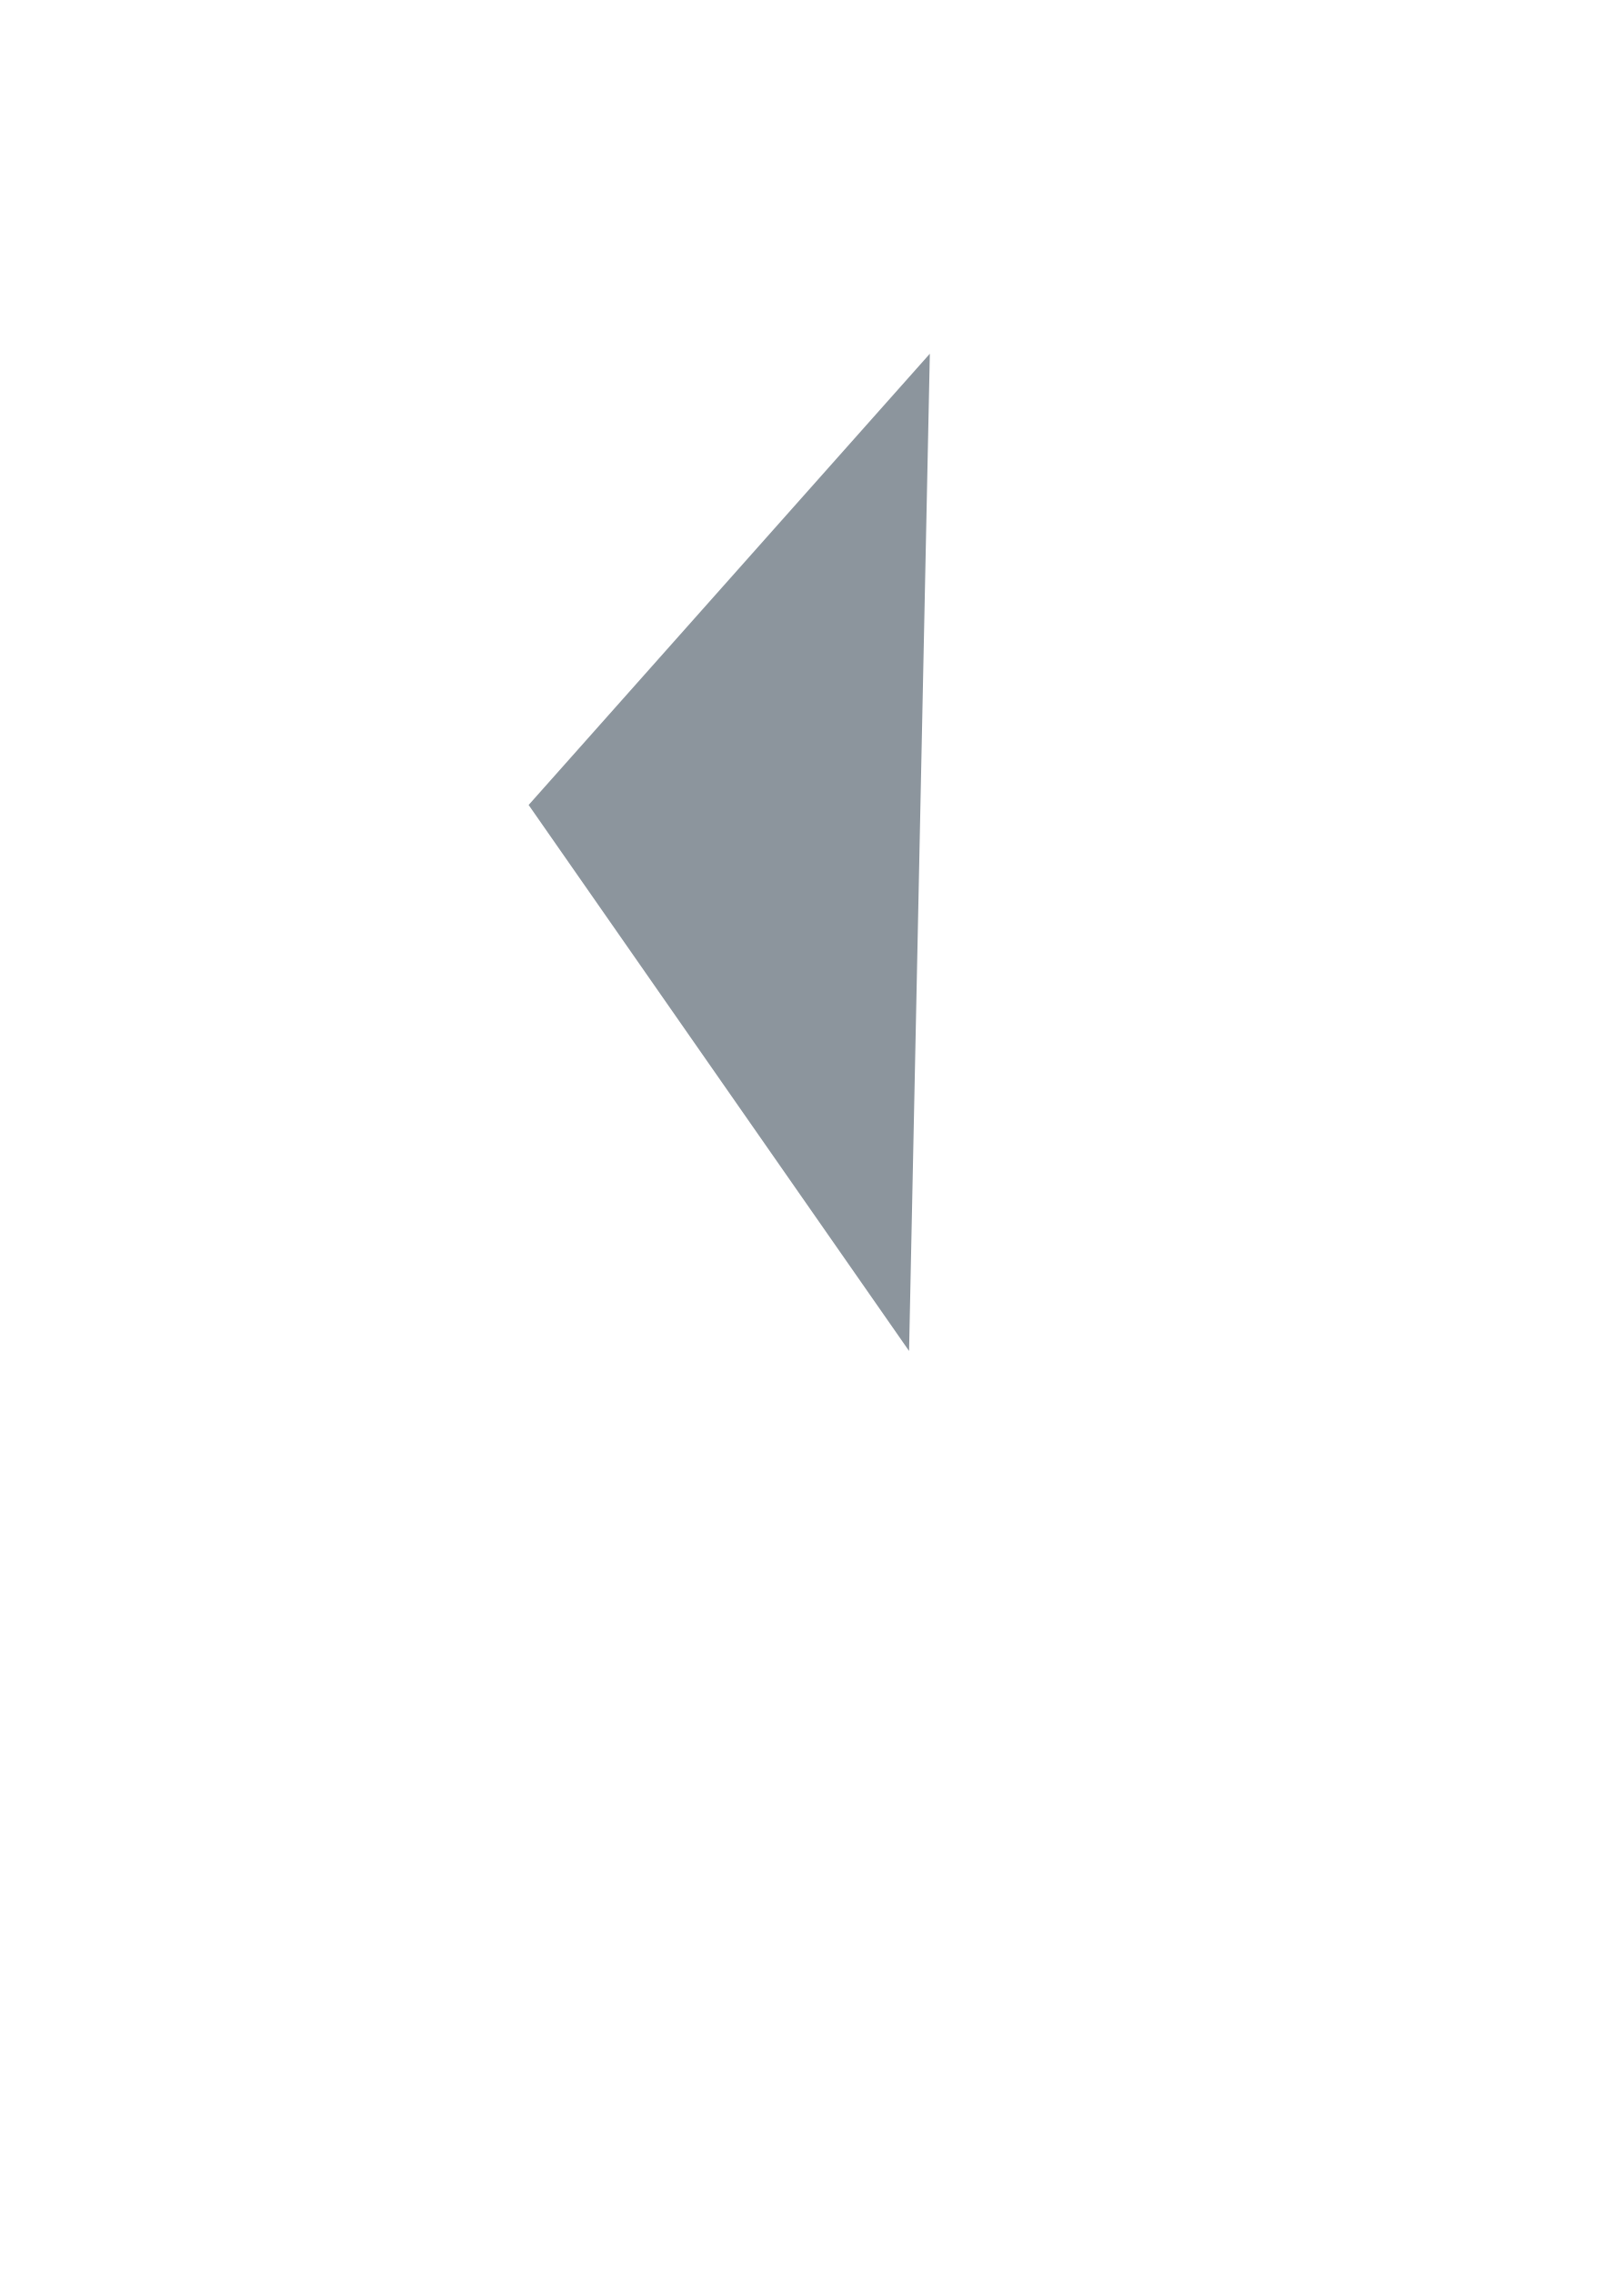
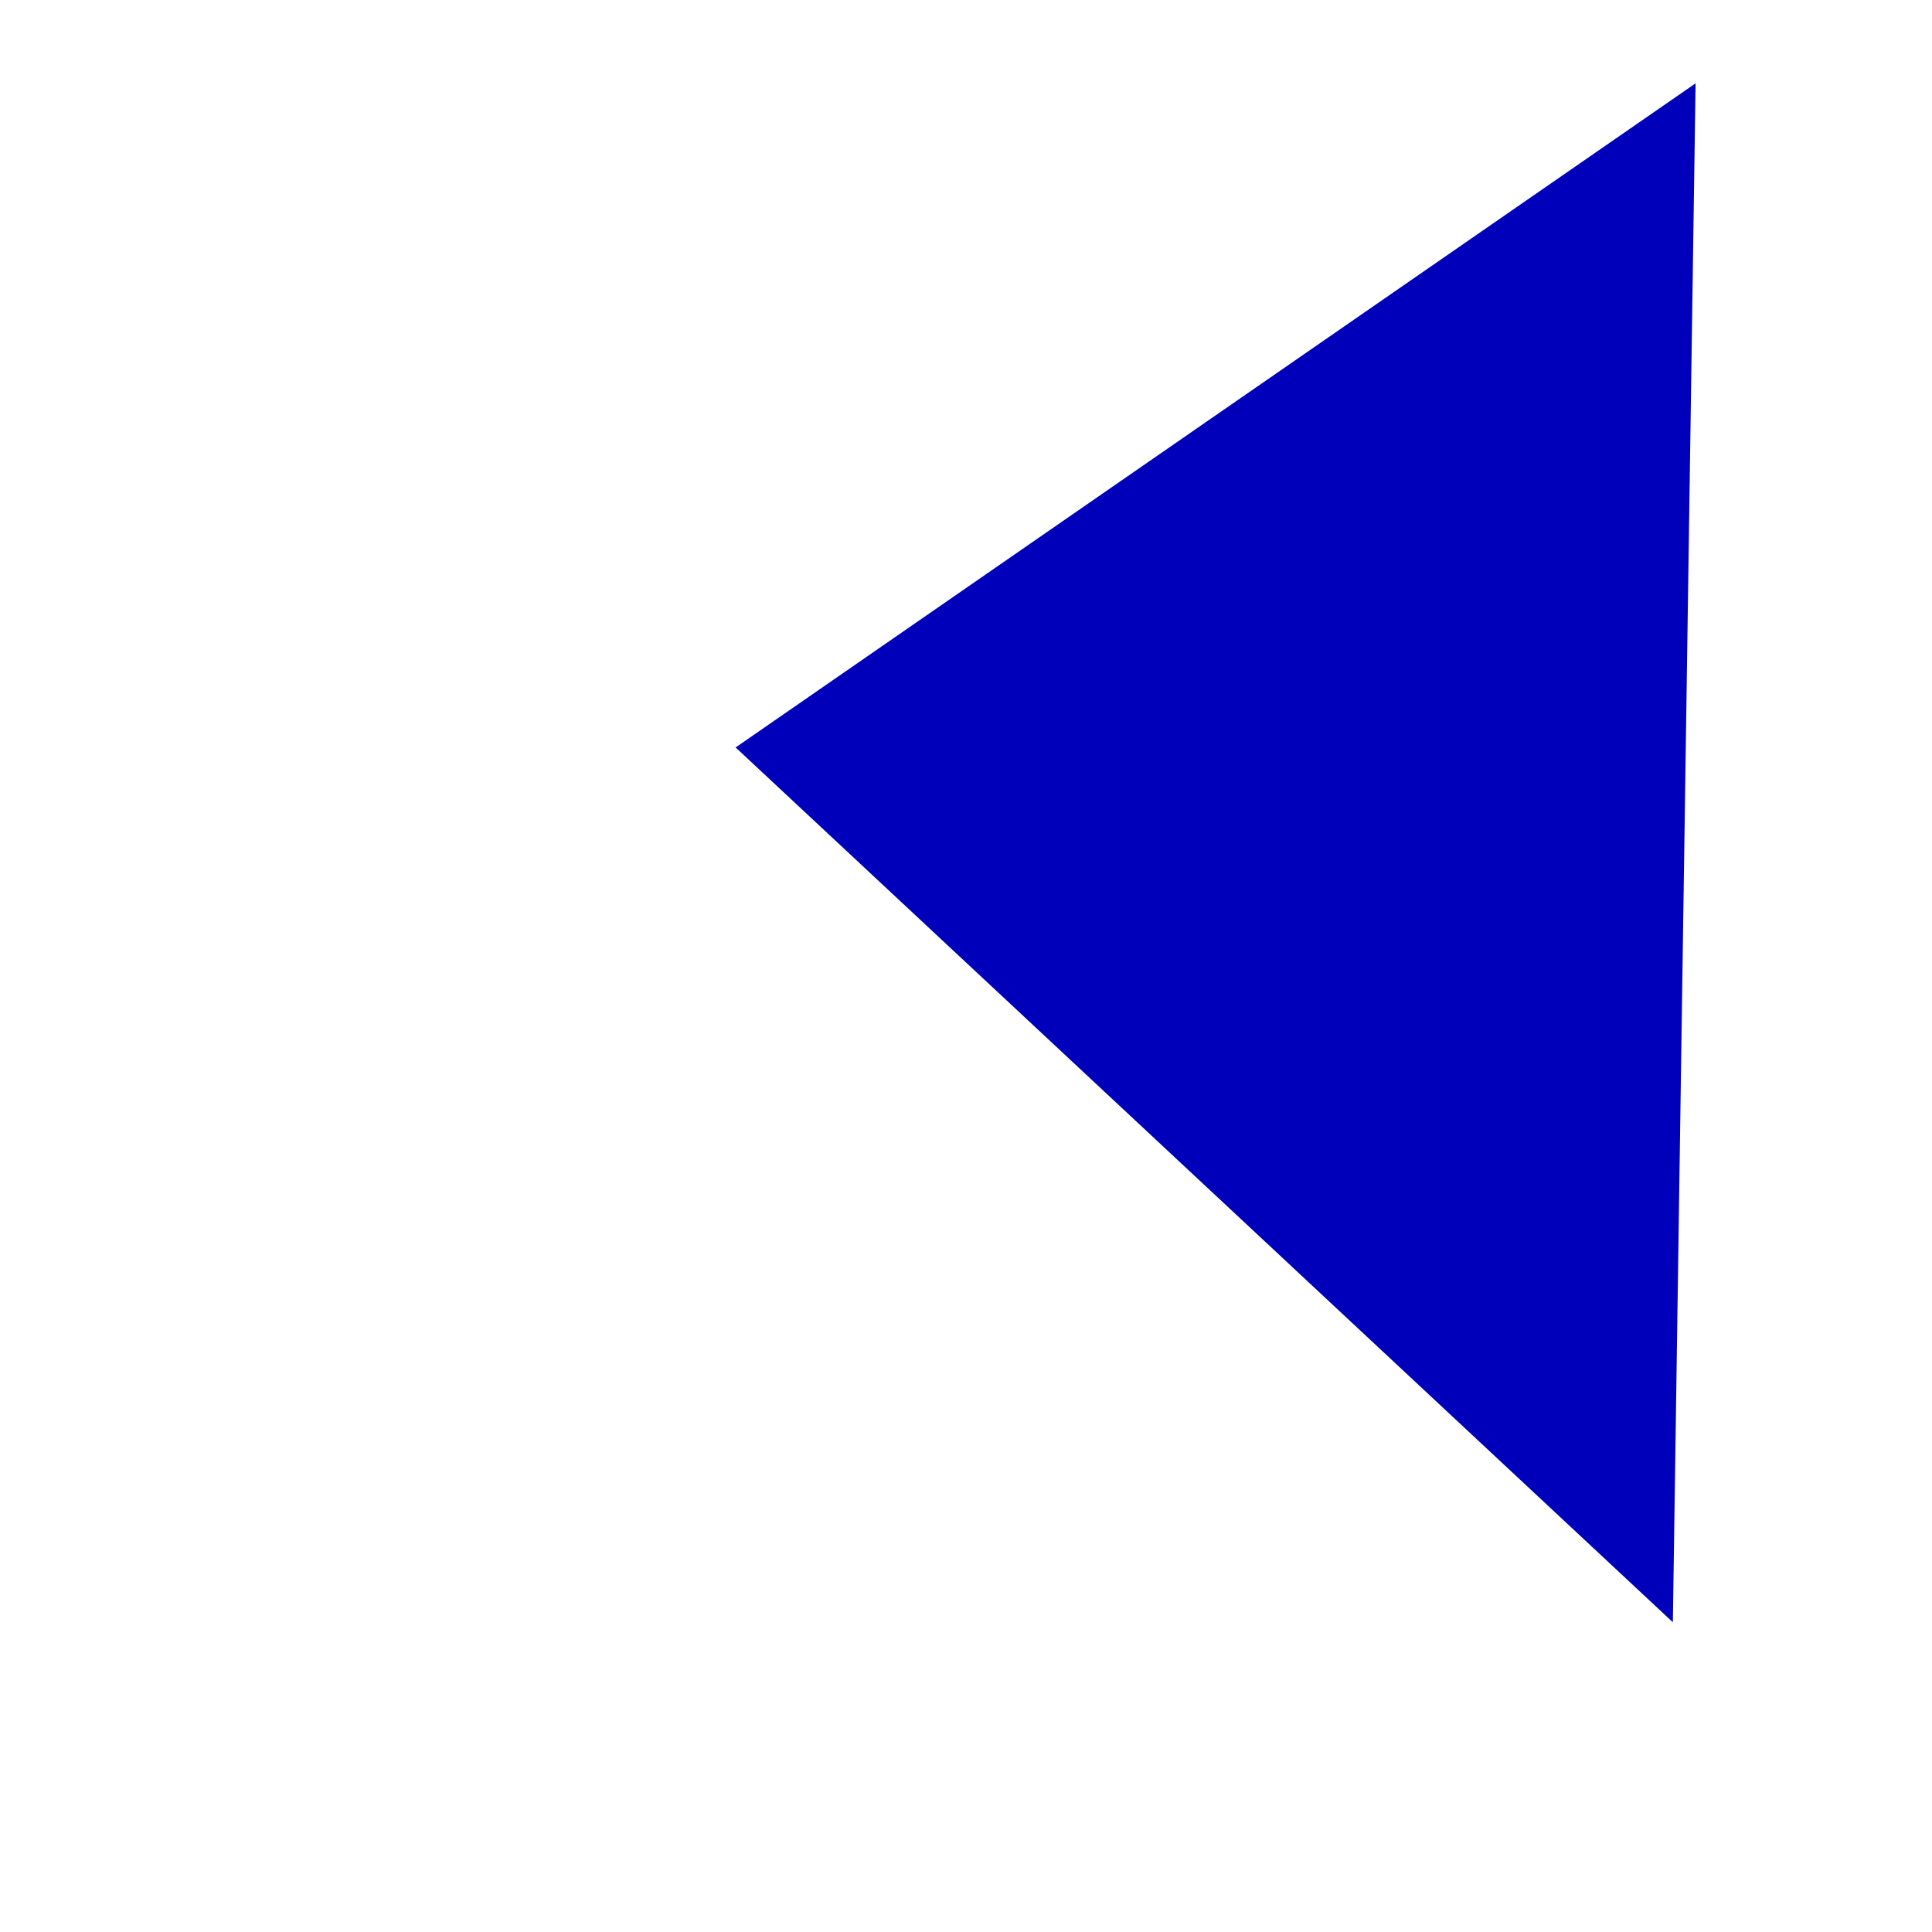
- <svg xmlns="http://www.w3.org/2000/svg" version="1.1" x="0px" y="0px" width="200px" height="280px" viewBox="0 0 200 280" style="enable-background:new 0 0 200 280;" xml:space="preserve">
+ <svg xmlns="http://www.w3.org/2000/svg" version="1.1" x="0px" y="0px" width="200px" height="200px" viewBox="0 0 200 200" style="enable-background:new 0 0 200 200;" xml:space="preserve">
  <g id="_x31_1-1">
-     <polygon style="fill:#8C959D;" points="114.531,43.573 111.972,166.421 65.113,99.161  " />
+     <polygon style="fill:#0000BB;" points="175.527,8.625 173.174,167.936 76.152,77.375  " />
  </g>
  <g id="Layer_1">
</g>
</svg>
